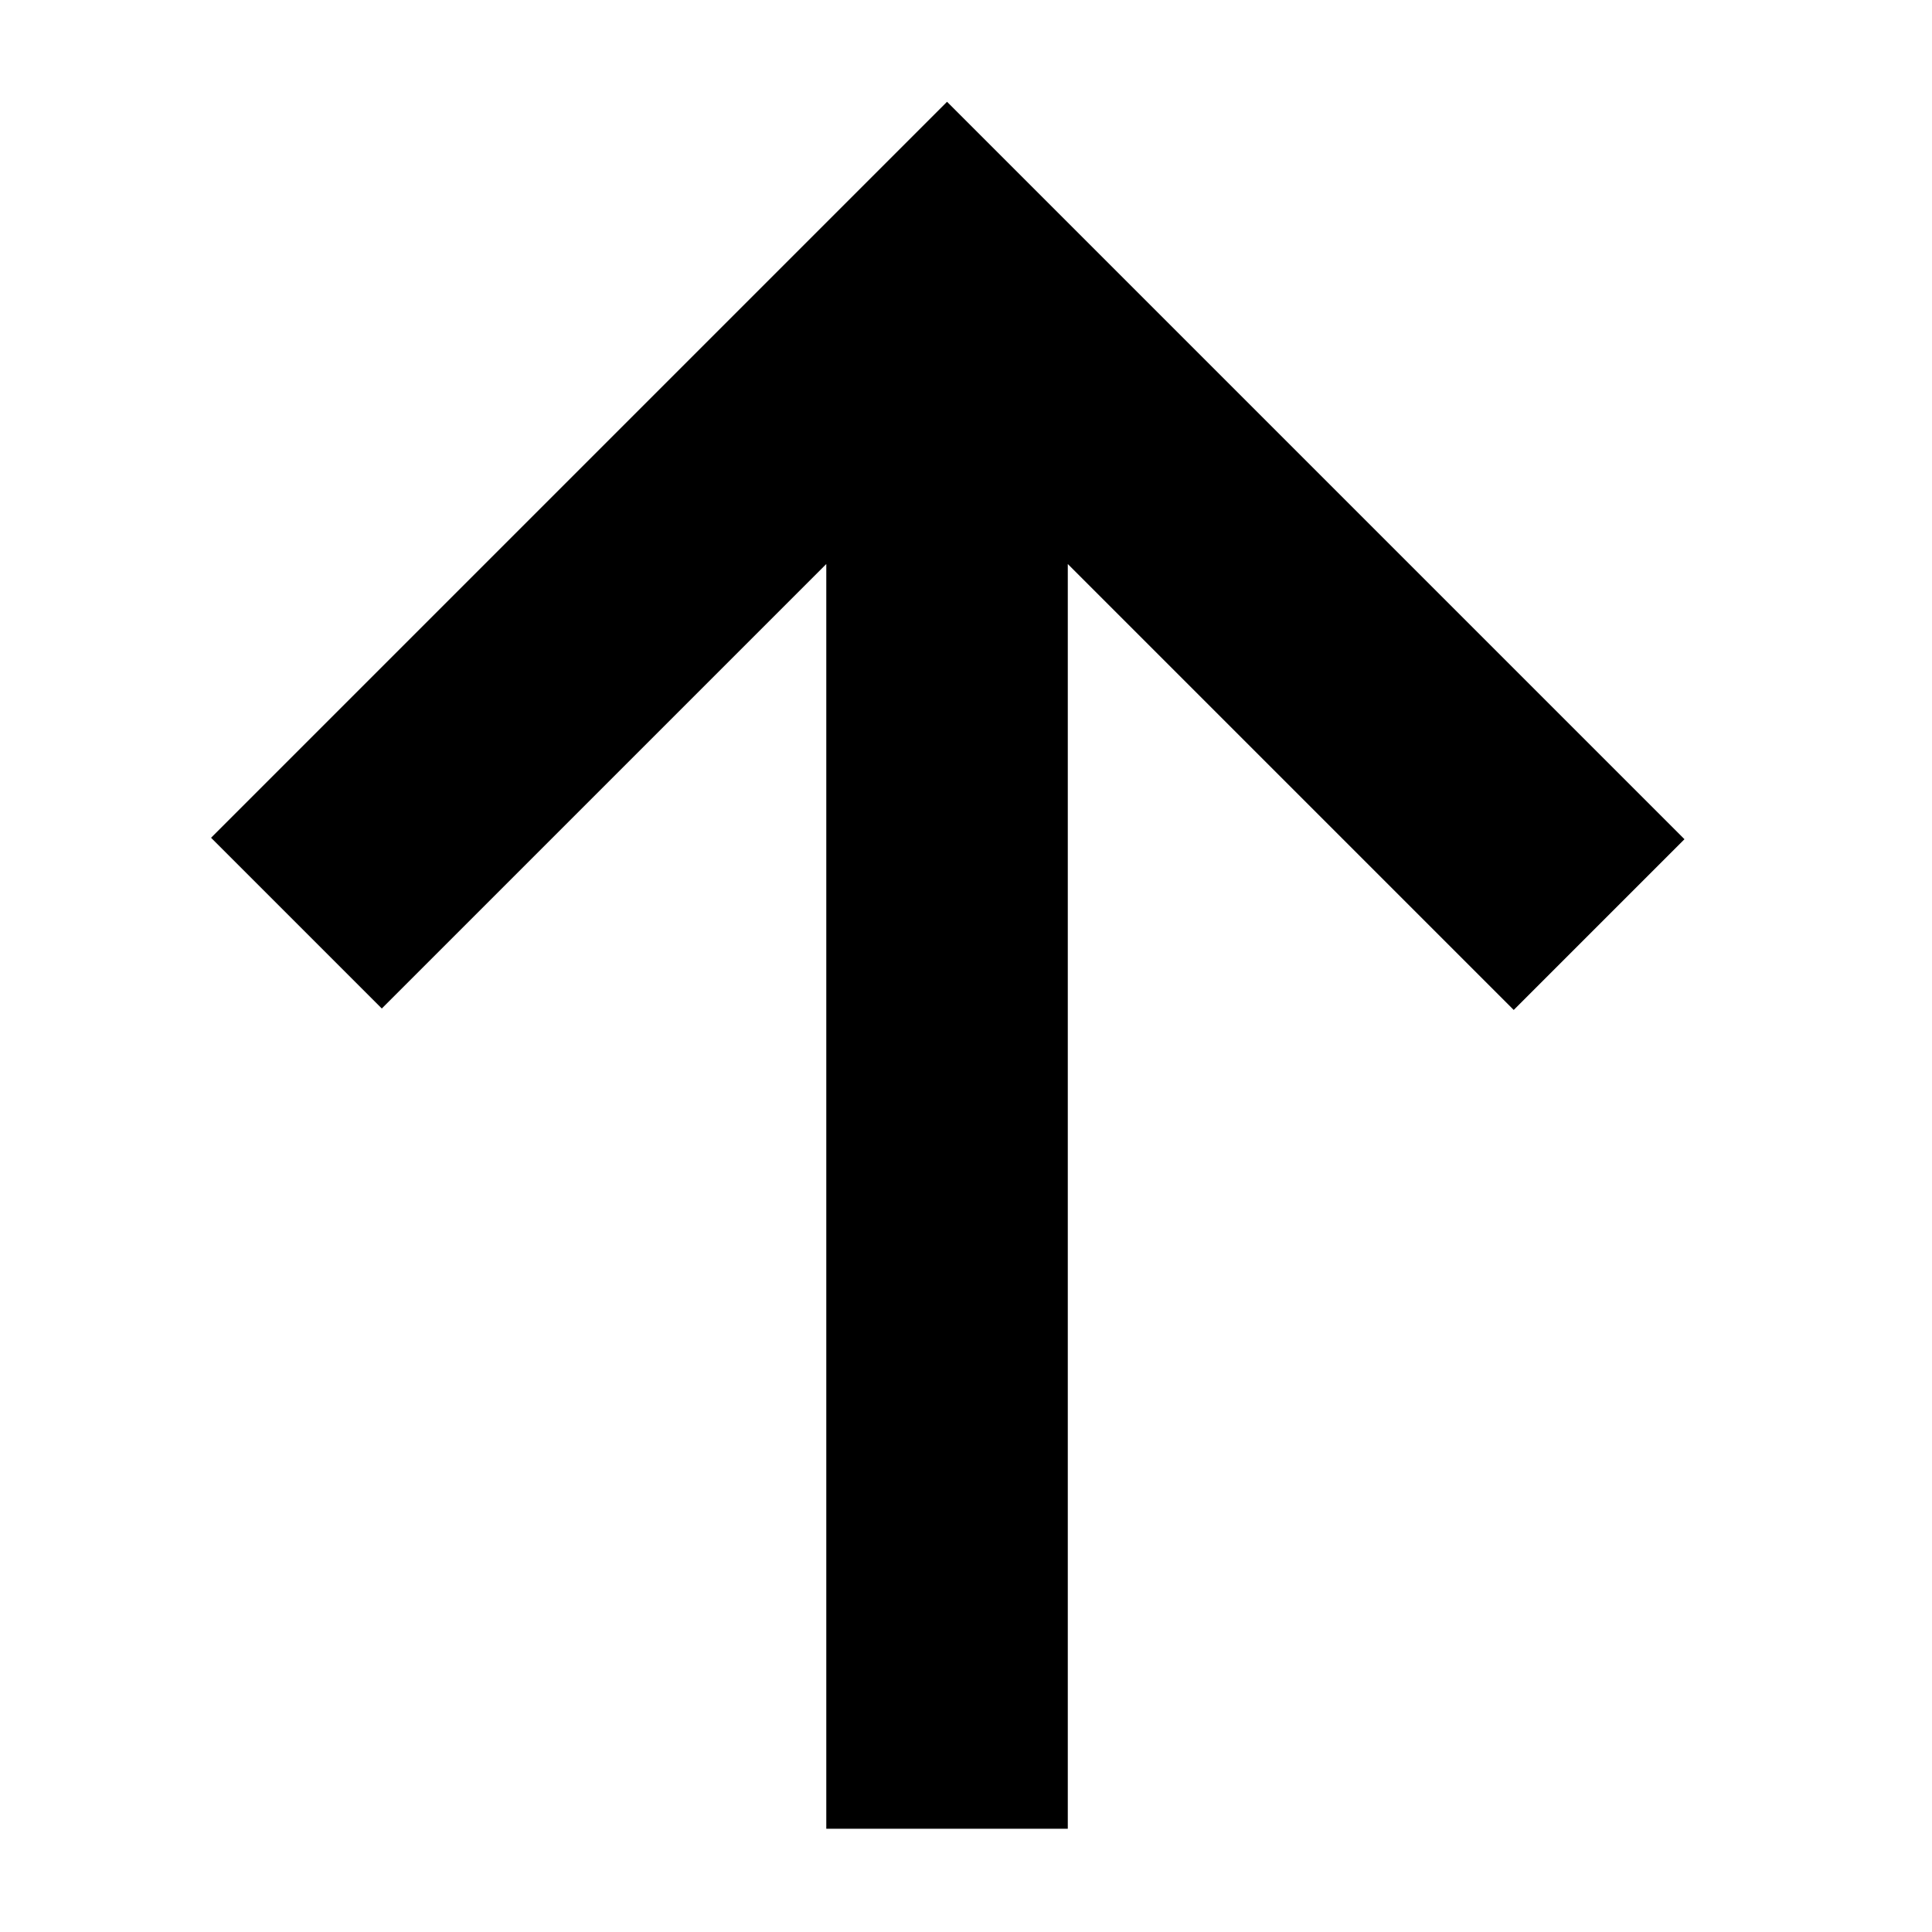
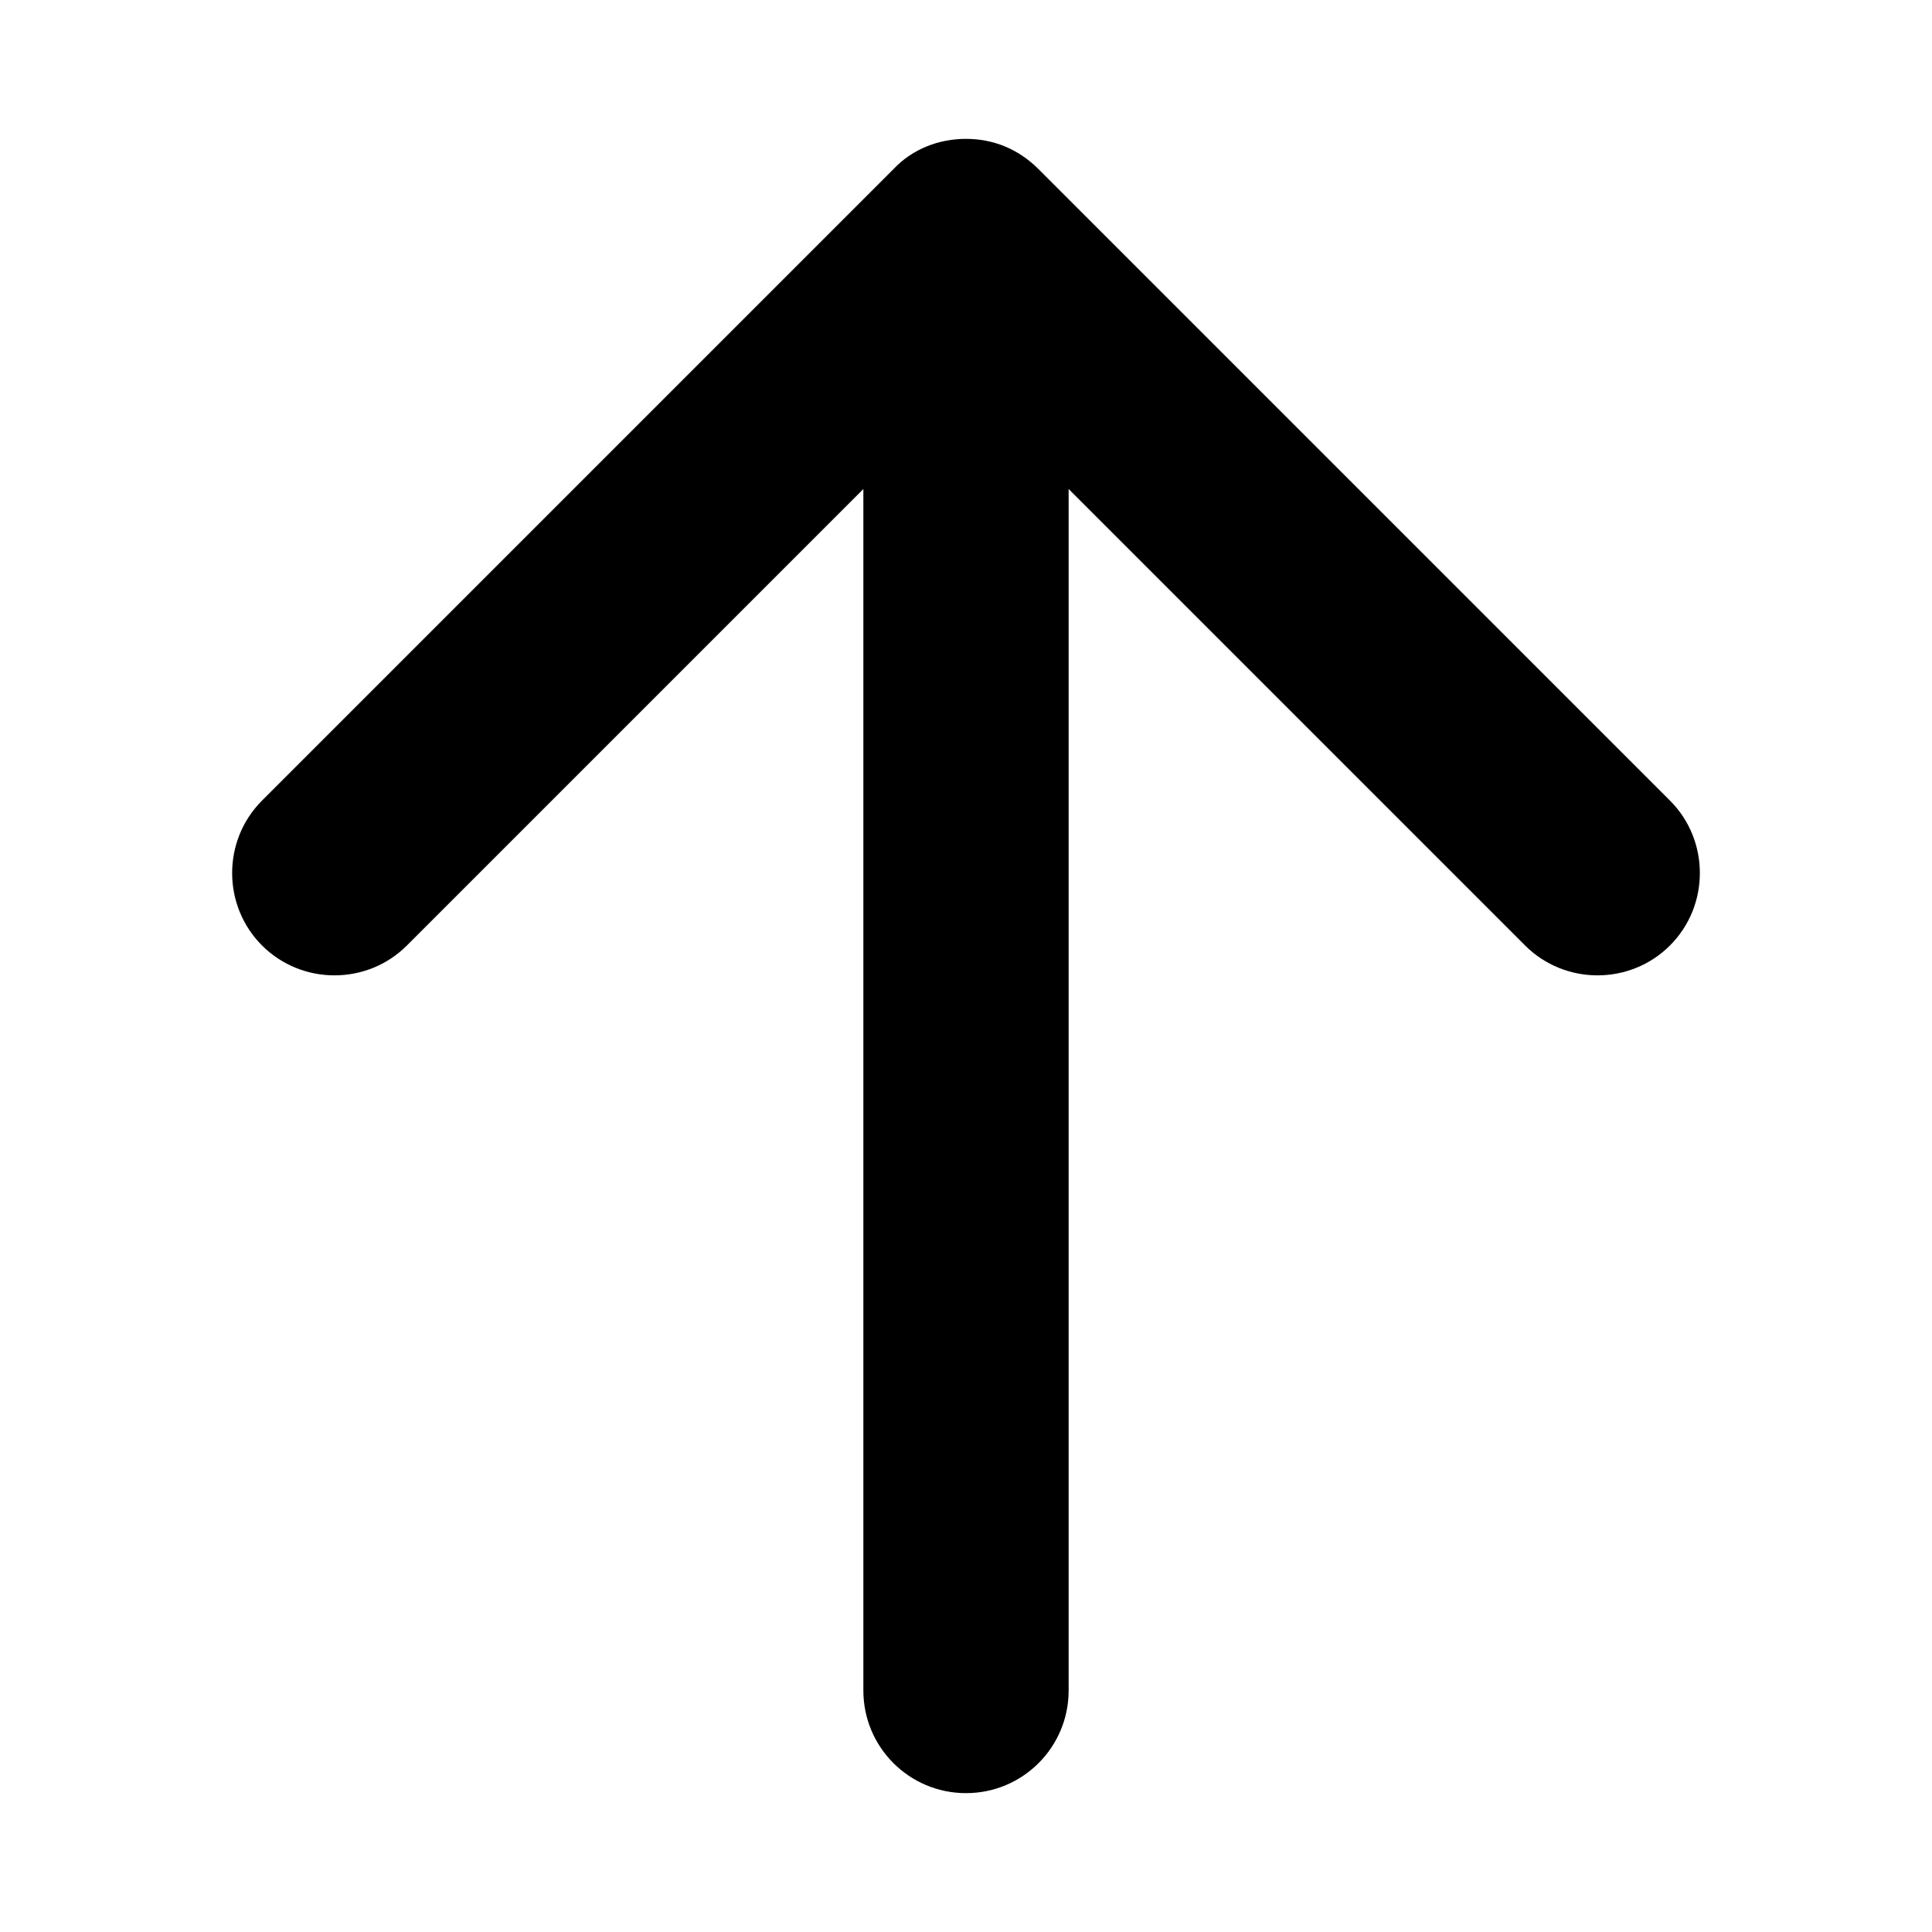
<svg xmlns="http://www.w3.org/2000/svg" width="16" height="16" fill="none">
-   <path fill="currentColor" fill-rule="evenodd" d="M8.843 4.671v10.474h-2V4.671L3.162 8.352 1.748 6.938 7.843.843 13.95 6.95l-1.414 1.414z" clip-rule="evenodd" />
+   <path d="M2.17 7.83C2.5 8.16 3.04 8.16 3.37 7.83L7.15 4.05L7.15 14C7.15 14.47 7.53 14.85 8 14.85C8.47 14.85 8.85 14.47 8.85 14L8.85 4.05L12.63 7.83C12.96 8.16 13.5 8.16 13.83 7.83C14.16 7.5 14.16 6.96 13.83 6.63L8.6 1.4C8.43 1.23 8.22 1.15 8 1.15C7.78 1.15 7.56 1.23 7.4 1.4L2.17 6.63C1.84 6.96 1.84 7.5 2.17 7.83Z" fill="currentColor" />
</svg>
